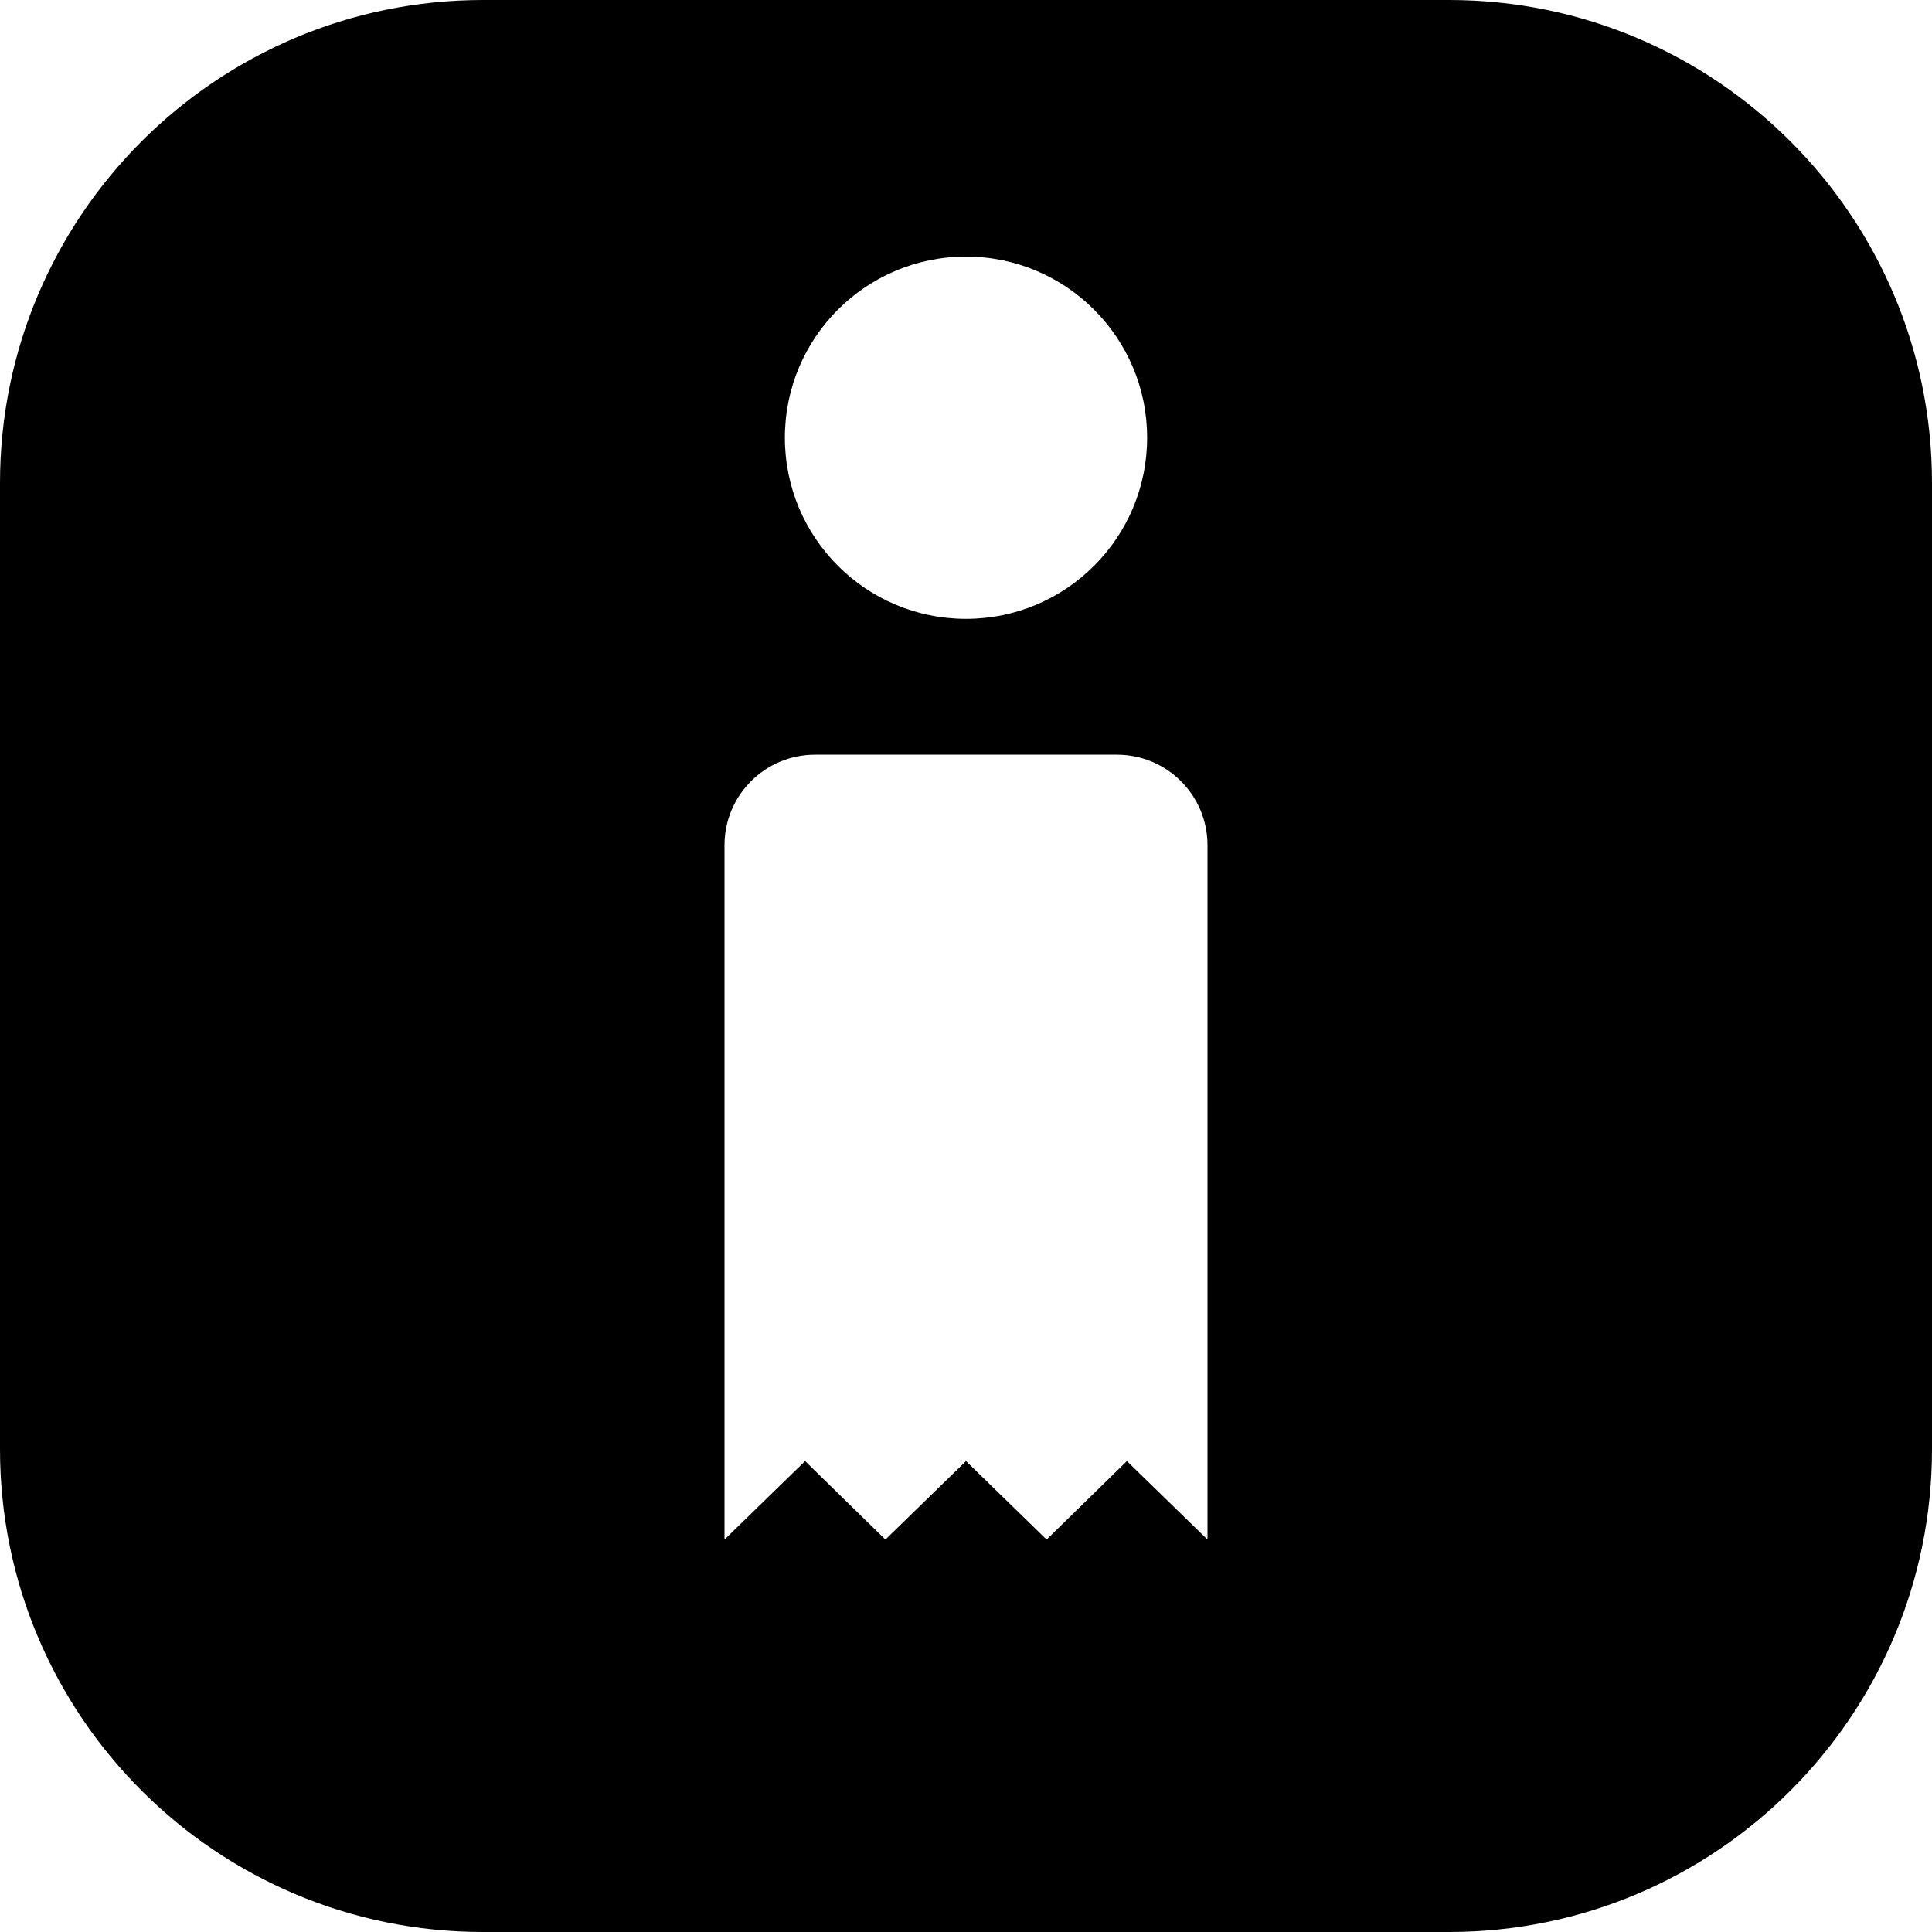
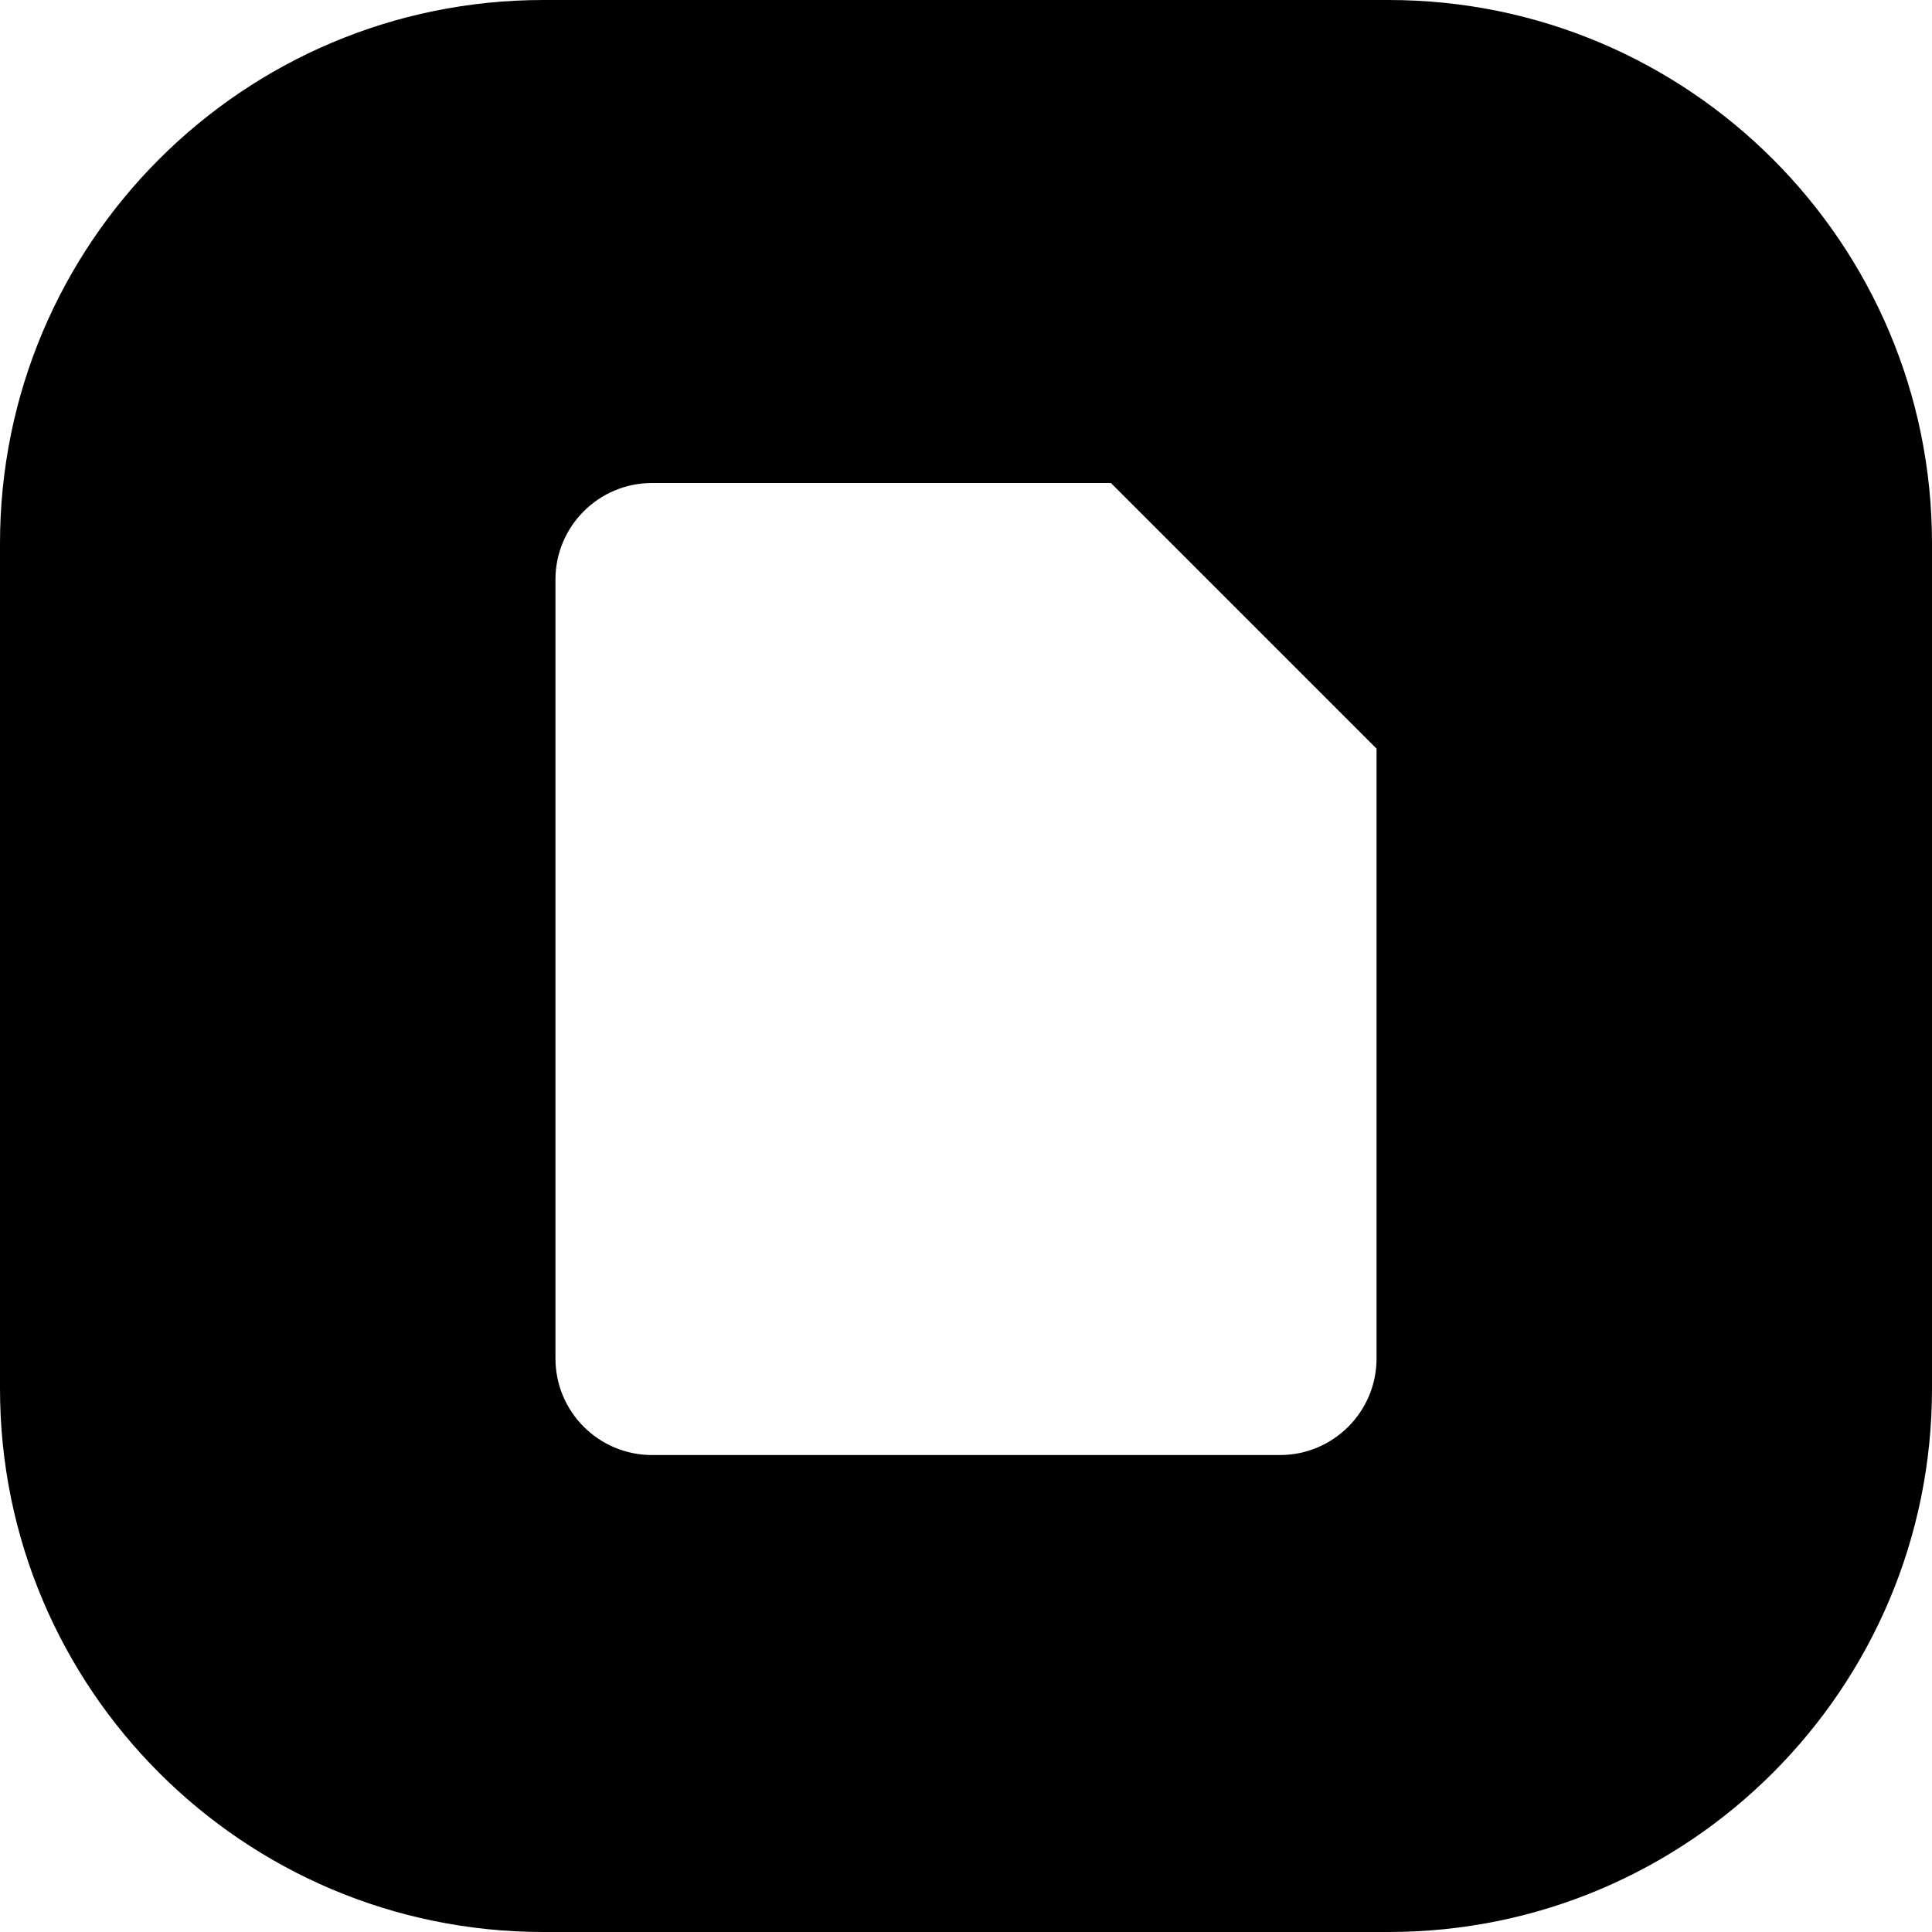
<svg xmlns="http://www.w3.org/2000/svg" viewBox="0 0 64 64">
-   <path fill-rule="evenodd" d="M16 0h32a16 16 0 0 1 16 16v32a16 16 0 0 1-16 16H16A16 16 0 0 1 0 48V16A16 16 0 0 1 16 0zm16 8.5a6 6 0 1 0 0 12 6 6 0 0 0 0-12zM27 25a3 3 0 0 0-3 3v23l2.67-2.6 2.66 2.6L32 48.4l2.67 2.6 2.66-2.6L40 51V28a3 3 0 0 0-3-3z" />
+   <path fill-rule="evenodd" d="M18 0h28a18 18 0 0 1 18 18v28a18 18 0 0 1-18 18H18A18 18 0 0 1 0 46V18A18 18 0 0 1 18 0zm3.6 16a3.2 3.2 0 0 0-3.2 3.2V45a3.2 3.2 0 0 0 3.2 3.2h20.8a3.2 3.2 0 0 0 3.2-3.2V24.8L36.8 16z" />
</svg>
